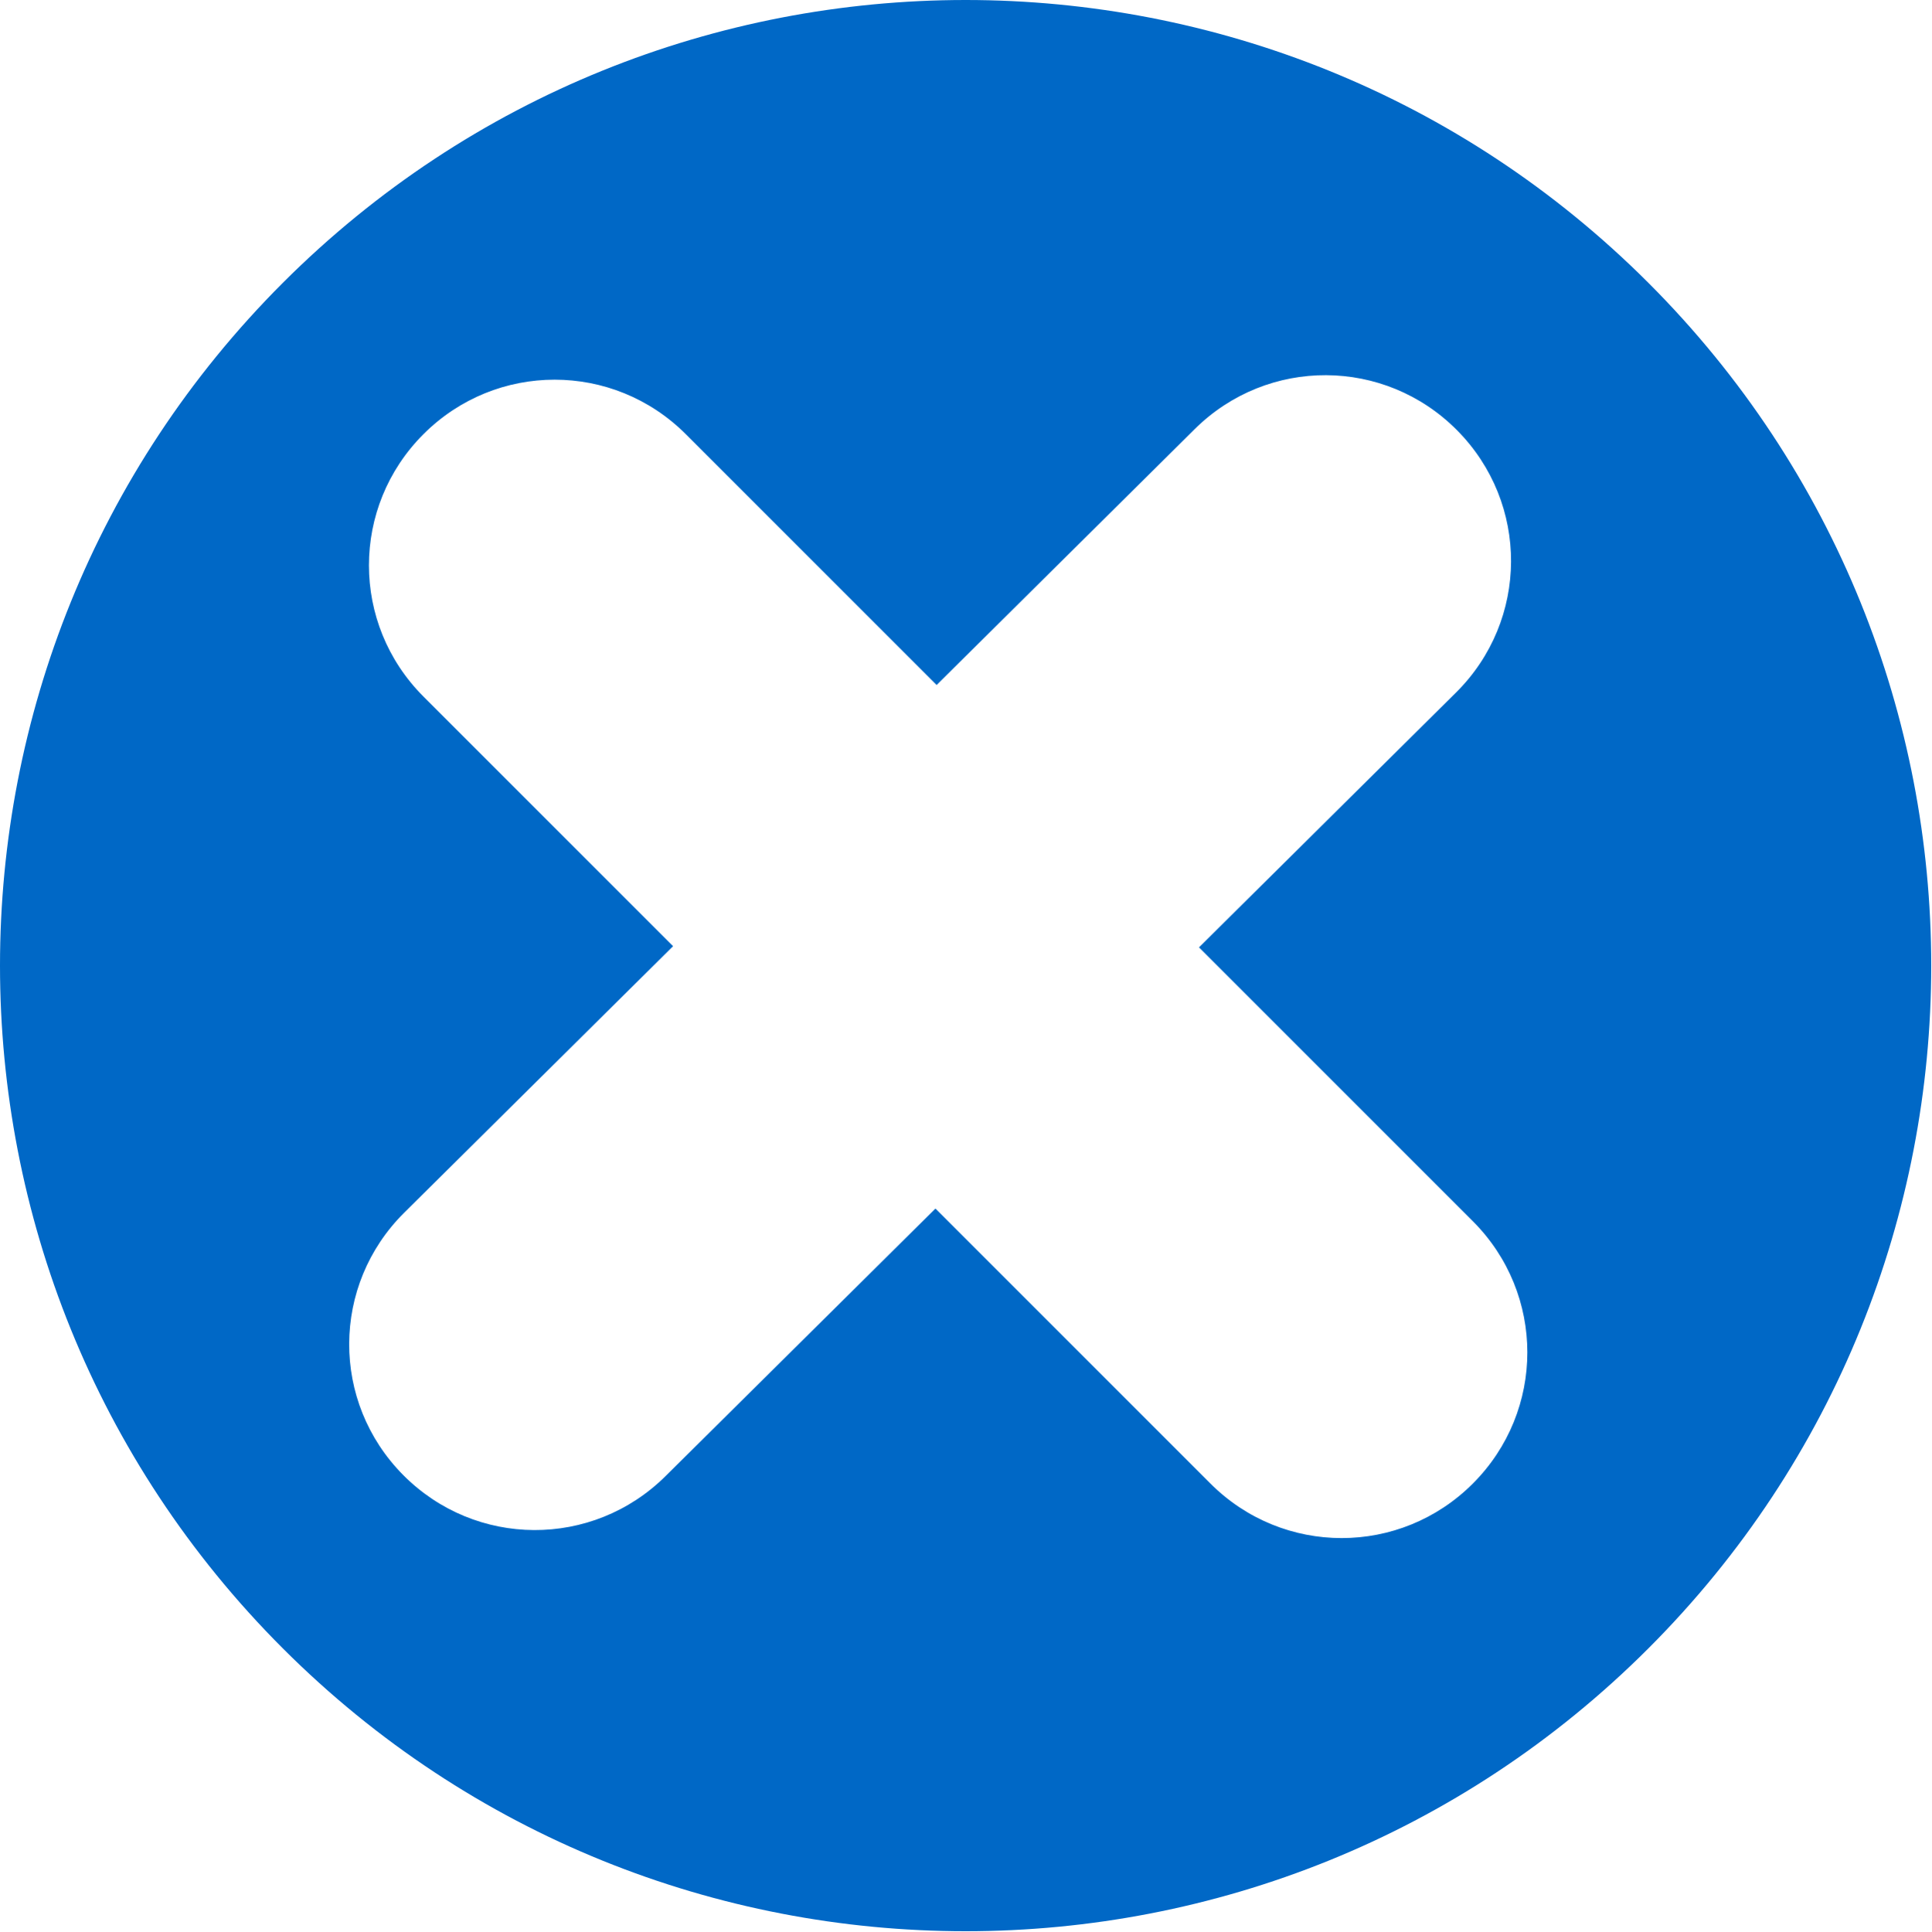
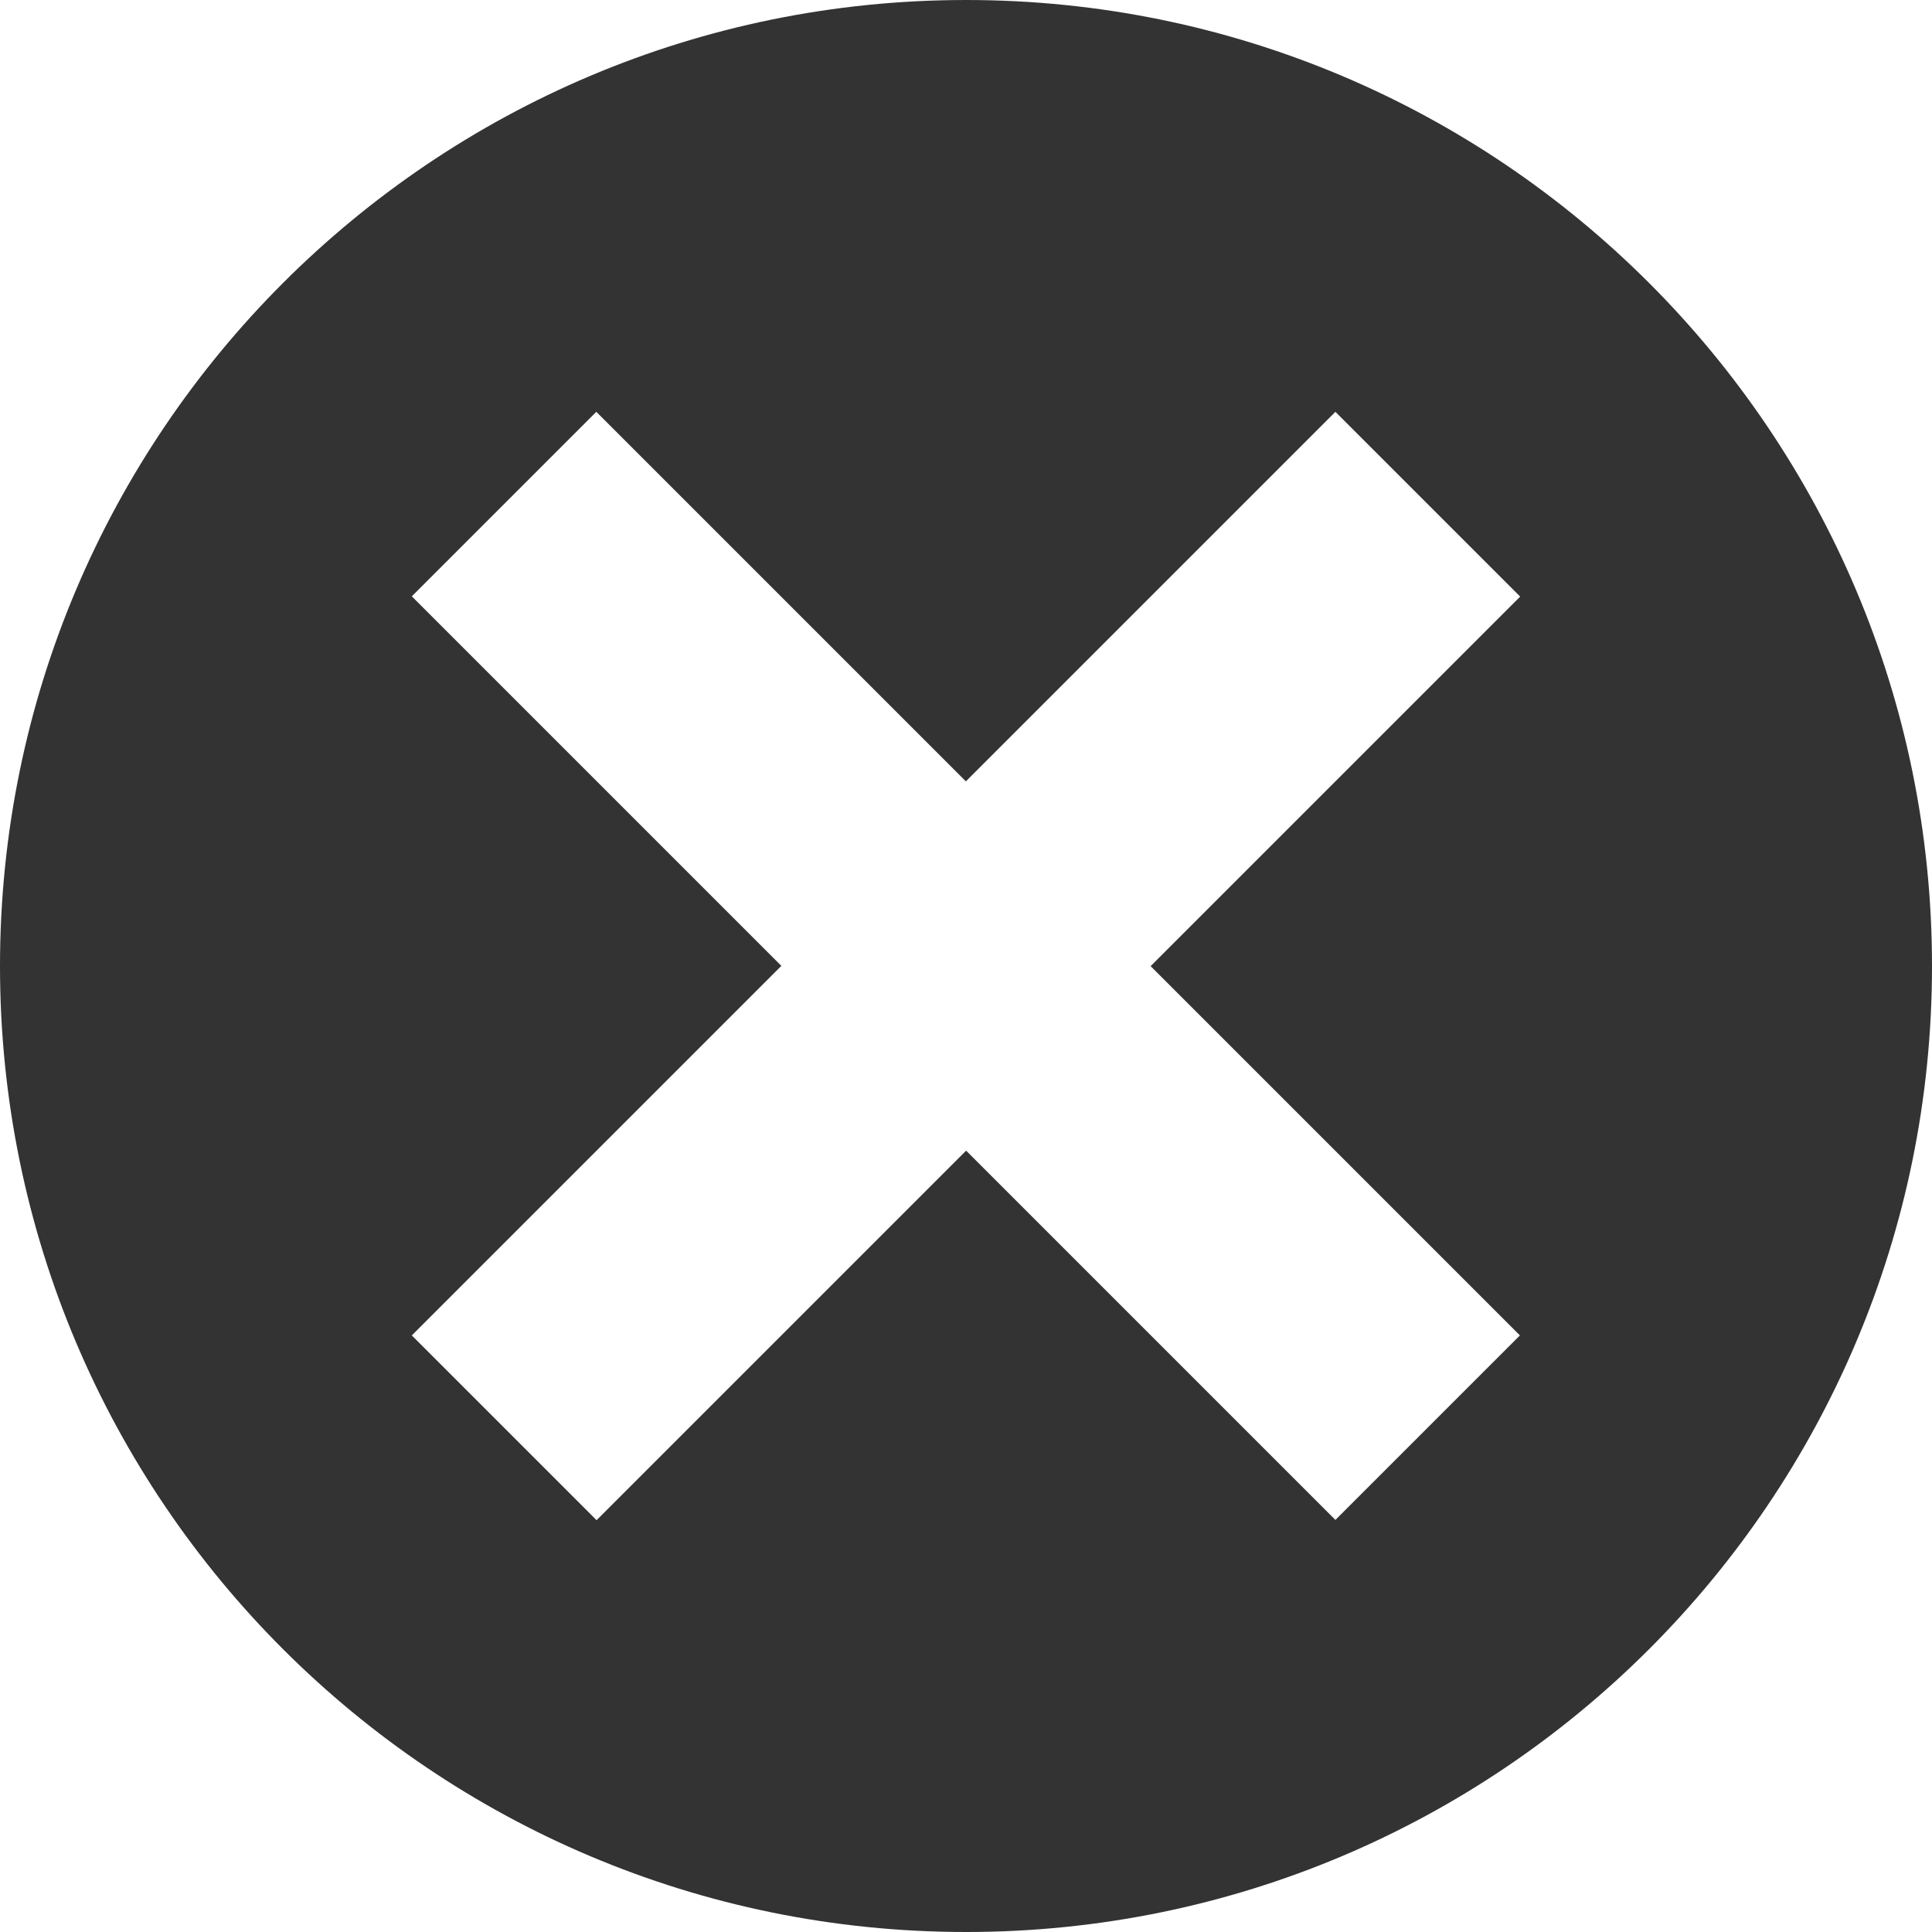
- <svg xmlns="http://www.w3.org/2000/svg" width="580" height="580" id="svg2" version="1.1">
+ <svg xmlns="http://www.w3.org/2000/svg" width="234.281" height="234.281" id="svg2" version="1.1">
  <defs id="defs4" />
-   <g id="layer1" transform="translate(-90.28125,-278.6562)">
-     <path style="fill:#0068c6;fill-opacity:1;stroke:none" d="m 175.22,363.595 c -113.252,113.252 -113.252,296.87 0,410.122 113.252,113.252 296.87,113.252 410.122,0 113.252,-113.252 113.252,-296.87 0,-410.122 -113.252,-113.252 -296.87,-113.252 -410.122,0 z m 42.228,45.454 c 21.825,-21.825 56.973,-21.825 78.798,0 l 75.329,75.329 77.517,-76.854 c 21.921,-21.729 57.069,-21.568 78.798,0.354 21.729,21.921 21.59,57.047 -0.331,78.776 l -77.185,76.522 82.245,82.245 c 21.825,21.825 21.825,56.973 0,78.798 -21.825,21.825 -56.973,21.825 -78.798,0 l -82.599,-82.599 -81.074,80.367 c -21.921,21.729 -57.069,21.568 -78.798,-0.354 -21.729,-21.921 -21.59,-57.047 0.331,-78.776 l 80.743,-80.036 -74.975,-74.975 c -21.825,-21.825 -21.825,-56.973 0,-78.798 z" id="path2985" />
+   <g id="layer1" transform="translate(-240,-275.2188)">
+     <path style="opacity:0.8;fill:#000000;fill-opacity:1;stroke:none" d="M 357.156,275.219 C 292.46,275.219 240,327.679 240,392.375 c 0,64.696 52.46,117.125 117.156,117.125 64.696,0 117.125,-52.429 117.125,-117.125 0,-64.696 -52.429,-117.156 -117.125,-117.156 z m -44.844,49.938 44.812,44.812 44.812,-44.812 22.406,22.406 -44.812,44.812 44.781,44.781 -22.375,22.375 -44.781,-44.781 -44.812,44.812 -22.406,-22.406 44.812,-44.812 -44.812,-44.812 22.375,-22.375 z" id="path2985" />
  </g>
</svg>
